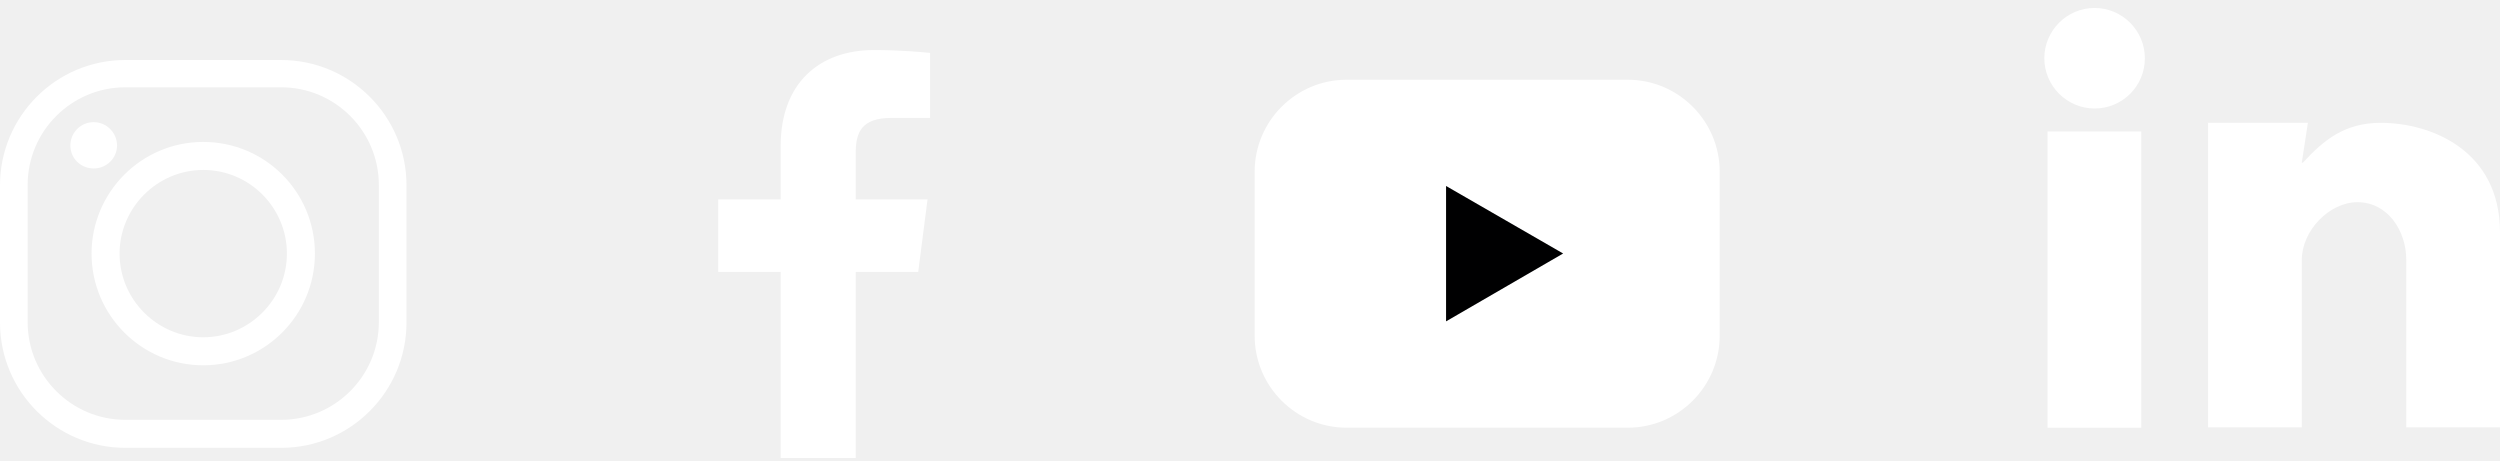
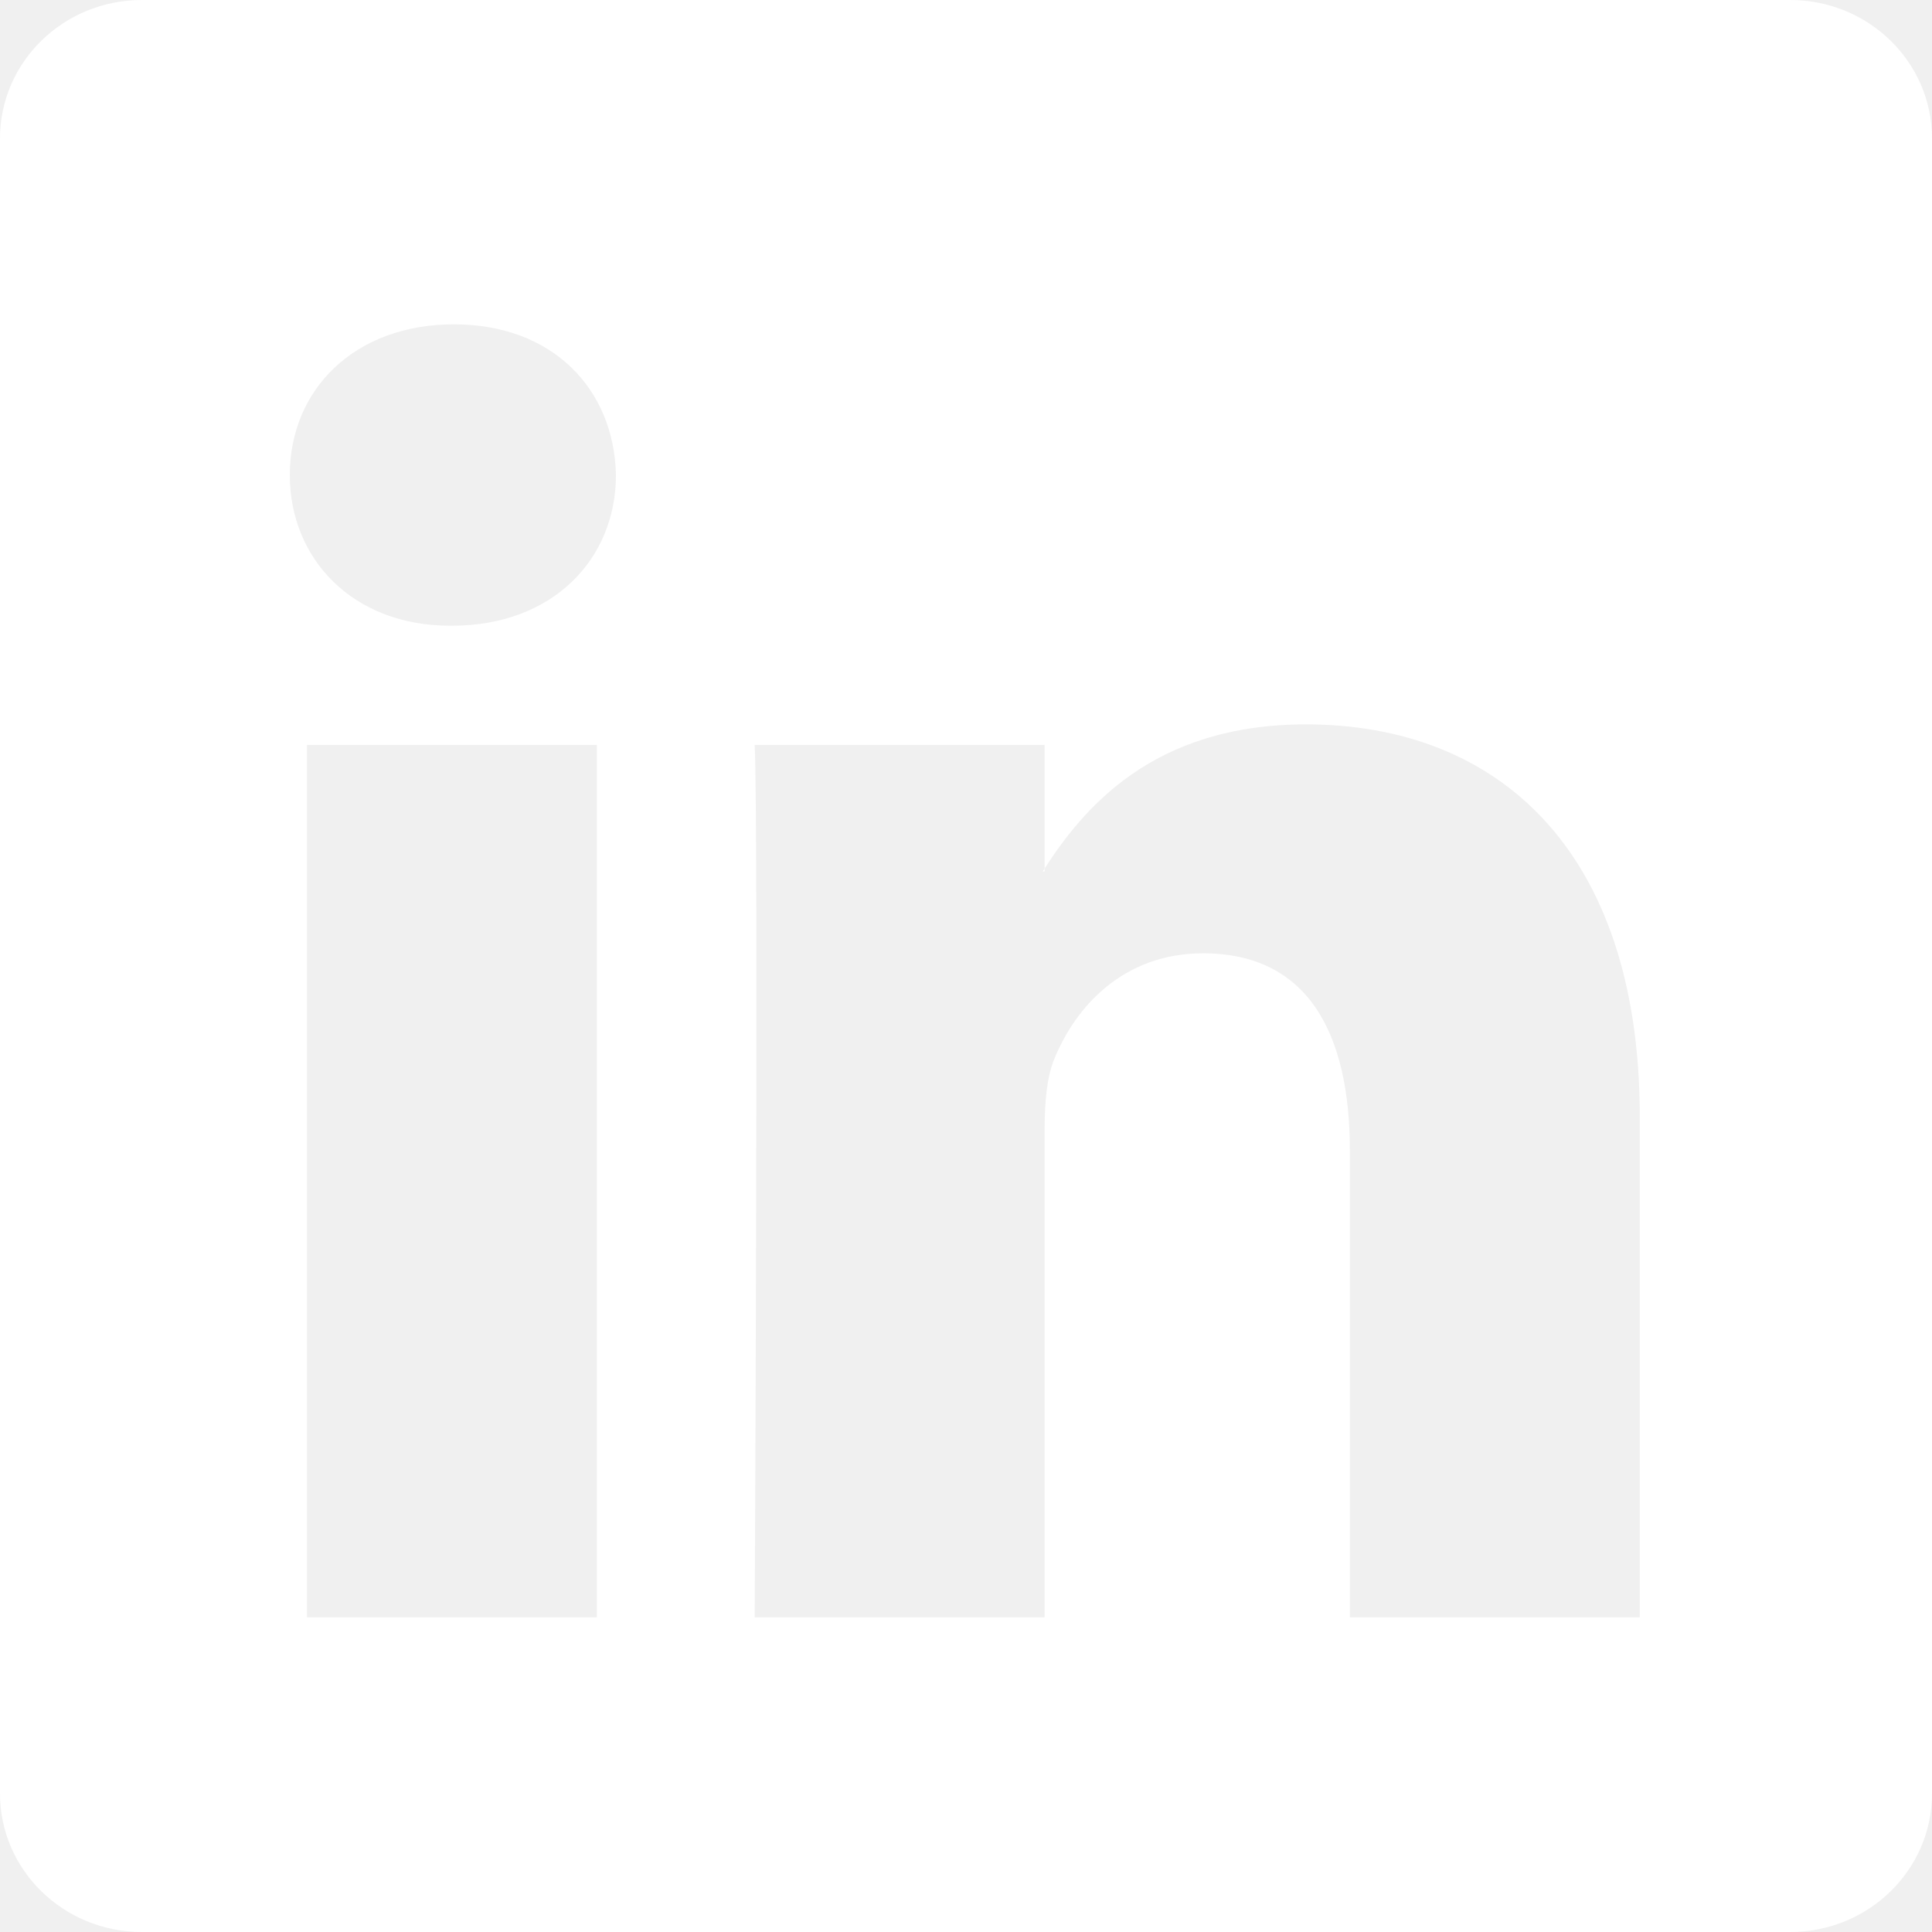
- <svg xmlns="http://www.w3.org/2000/svg" width="266" height="49" viewBox="0 0 266 49" fill="none">
-   <path fill-rule="evenodd" clip-rule="evenodd" d="M13.334 47.649H29.916C37.29 47.649 43.251 41.65 43.251 34.314V19.719C43.251 12.345 37.252 6.385 29.916 6.385H13.334C5.96 6.385 0 12.383 0 19.719V34.314C0 41.688 5.999 47.649 13.334 47.649ZM29.916 9.289C35.648 9.289 40.309 13.95 40.309 19.681V34.276C40.309 40.007 35.648 44.669 29.916 44.669H13.334C7.603 44.669 2.942 40.007 2.942 34.276V19.681C2.942 13.95 7.603 9.289 13.334 9.289H29.916Z" fill="white" />
-   <path fill-rule="evenodd" clip-rule="evenodd" d="M21.625 38.868C28.158 38.868 33.507 33.557 33.507 26.985C33.507 20.413 28.197 15.102 21.625 15.102C15.053 15.102 9.742 20.452 9.742 26.985C9.742 33.519 15.053 38.868 21.625 38.868ZM21.625 18.083C26.553 18.083 30.527 22.095 30.527 26.985C30.527 31.876 26.515 35.887 21.625 35.887C16.734 35.887 12.723 31.876 12.723 26.985C12.723 22.095 16.734 18.083 21.625 18.083Z" fill="white" />
-   <path fill-rule="evenodd" clip-rule="evenodd" d="M7.488 15.48C7.488 16.855 8.596 17.925 9.972 17.925C11.347 17.925 12.455 16.817 12.455 15.48C12.455 14.142 11.347 12.996 9.972 12.996C8.596 12.996 7.488 14.104 7.488 15.48Z" fill="white" />
-   <path d="M153.861 19.794L166.317 26.977L153.861 34.16V19.756V19.794ZM182.975 35.726C182.975 41.114 178.581 45.507 173.194 45.507H143.277C137.89 45.507 133.496 41.114 133.496 35.726V18.266C133.496 12.878 137.89 8.484 143.277 8.484H173.194C178.581 8.484 182.975 12.878 182.975 18.266V35.726Z" fill="white" />
-   <path fill-rule="evenodd" clip-rule="evenodd" d="M153.861 19.789L166.317 26.972L153.861 34.193V19.789Z" fill="#000001" />
-   <path d="M91.049 48.728V28.936H97.697L98.69 21.218H91.049V16.29C91.049 14.074 91.66 12.546 94.869 12.546H98.958V5.63C98.232 5.553 95.825 5.324 92.997 5.324C87.113 5.324 83.063 8.916 83.063 15.526V21.218H76.415V28.936H83.063V48.728H91.049Z" fill="white" />
-   <path d="M227.831 13.986H217.859V45.508H227.831V13.986Z" fill="white" />
-   <path d="M234.899 13.069H245.559L244.91 17.311H245.024C247.278 14.865 249.494 13.069 253.315 13.069C258.626 13.069 266 15.973 266 24.723V45.469H256.028V27.665C256.028 24.532 254.041 21.513 250.832 21.513C247.851 21.513 244.91 24.532 244.91 27.665V45.469H234.937V13.031L234.899 13.069Z" fill="white" />
-   <path d="M228.214 6.196C228.214 9.176 225.807 11.545 222.865 11.545C219.923 11.545 217.516 9.138 217.516 6.196C217.516 3.254 219.923 0.847 222.865 0.847C225.807 0.847 228.214 3.254 228.214 6.196Z" fill="white" />
+ <svg xmlns="http://www.w3.org/2000/svg" width="16" height="16" viewBox="0 0 16 16" fill="none">
+   <path d="M0 1.146C0 0.513 0.526 0 1.175 0H14.825C15.474 0 16 0.513 16 1.146V14.854C16 15.487 15.474 16 14.825 16L1.175 16C0.526 16 0 15.487 0 14.854V1.146ZM4.943 13.394V6.169H2.542V13.394H4.943ZM3.743 5.182C4.58 5.182 5.101 4.628 5.101 3.934C5.086 3.225 4.58 2.686 3.759 2.686C2.937 2.686 2.4 3.225 2.4 3.934C2.4 4.628 2.921 5.182 3.727 5.182H3.743ZM8.651 13.394V9.359C8.651 9.143 8.667 8.927 8.73 8.773C8.904 8.342 9.299 7.895 9.963 7.895C10.832 7.895 11.179 8.557 11.179 9.529V13.394H13.58V9.251C13.58 7.032 12.396 5.999 10.816 5.999C9.542 5.999 8.971 6.699 8.651 7.192V7.217H8.635C8.641 7.208 8.646 7.2 8.651 7.192V6.169H6.25C6.282 6.847 6.25 13.394 6.25 13.394H8.651Z" fill="white" />
</svg>
